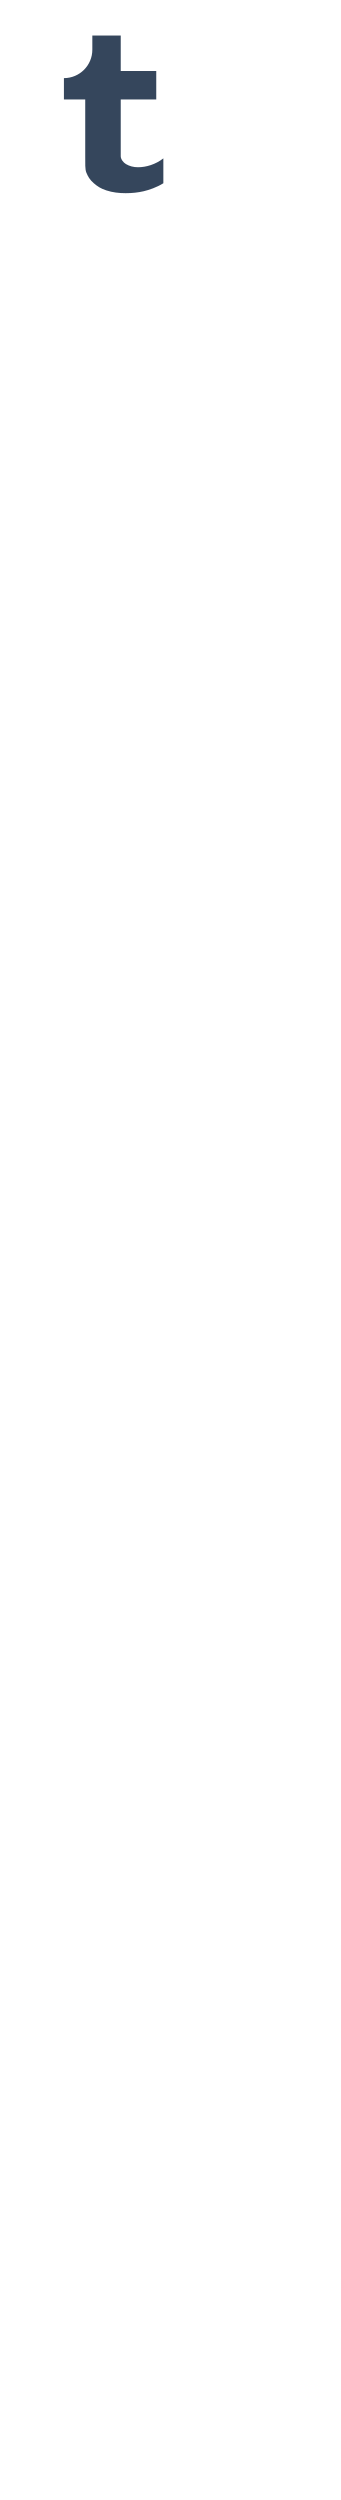
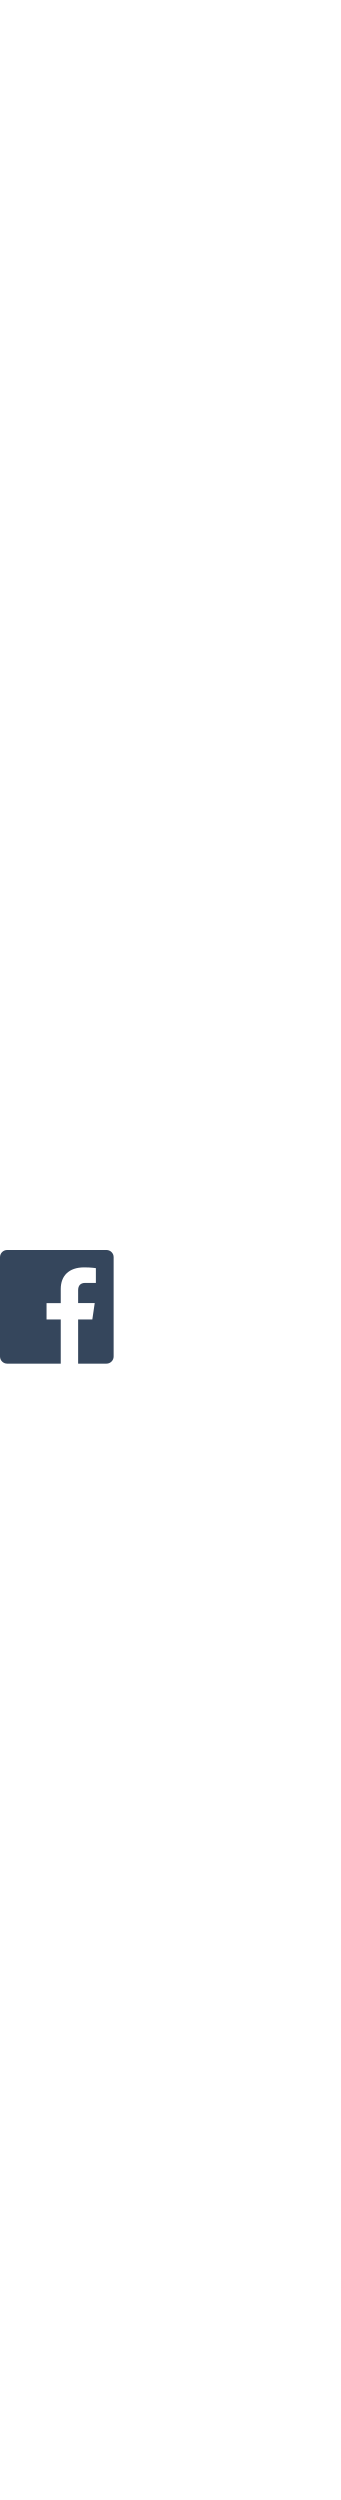
<svg xmlns="http://www.w3.org/2000/svg" version="1.1" x="0px" y="0px" viewBox="0 0 48 352" enable-background="new 0 0 48 352" xml:space="preserve">
-   <g id="tumblr">
-     <path id="tumblr-icon" fill="#35465c" d="M19.435,23.547c-0.64,0-1.206-0.149-1.704-0.447C17.354,22.877,17,22.406,17,22s0-0.699,0-2v-6h5v-4h-5V5   h-4c0,0.576,0,2,0,2c0,2.209-1.791,4-4,4v3h3v8c0,1.026-0.031,1.828,0.15,2.284c0.216,0.541,0.485,1.022,1.041,1.503   c0.558,0.478,0.998,0.765,1.787,1.023c0.863,0.285,1.775,0.39,2.72,0.39c0.903,0,1.744-0.091,2.521-0.272   c0.777-0.182,1.848-0.544,2.781-1.128v-3.5C21.892,23.16,20.57,23.547,19.435,23.547z" />
+   <g id="XMLID_140_">
+     <path id="XMLID_141_" fill="#35465c" d="M16,177v14c0,0.547-0.453,1-1,1h-4v-6.219h2l0.336-2.305H11v-1.812    c0-0.656,0.336-1.031,1-1.031h1.5v-2.078c0,0-0.672-0.109-1.641-0.109    c-2.195,0-3.305,1.219-3.305,3.039v1.992h-2v2.305h2V192H1c-0.547,0-1-0.453-1-1v-14c0-0.547,0.453-1,1-1    h14C15.547,176,16,176.453,16,177z" />
  </g>
</svg>
